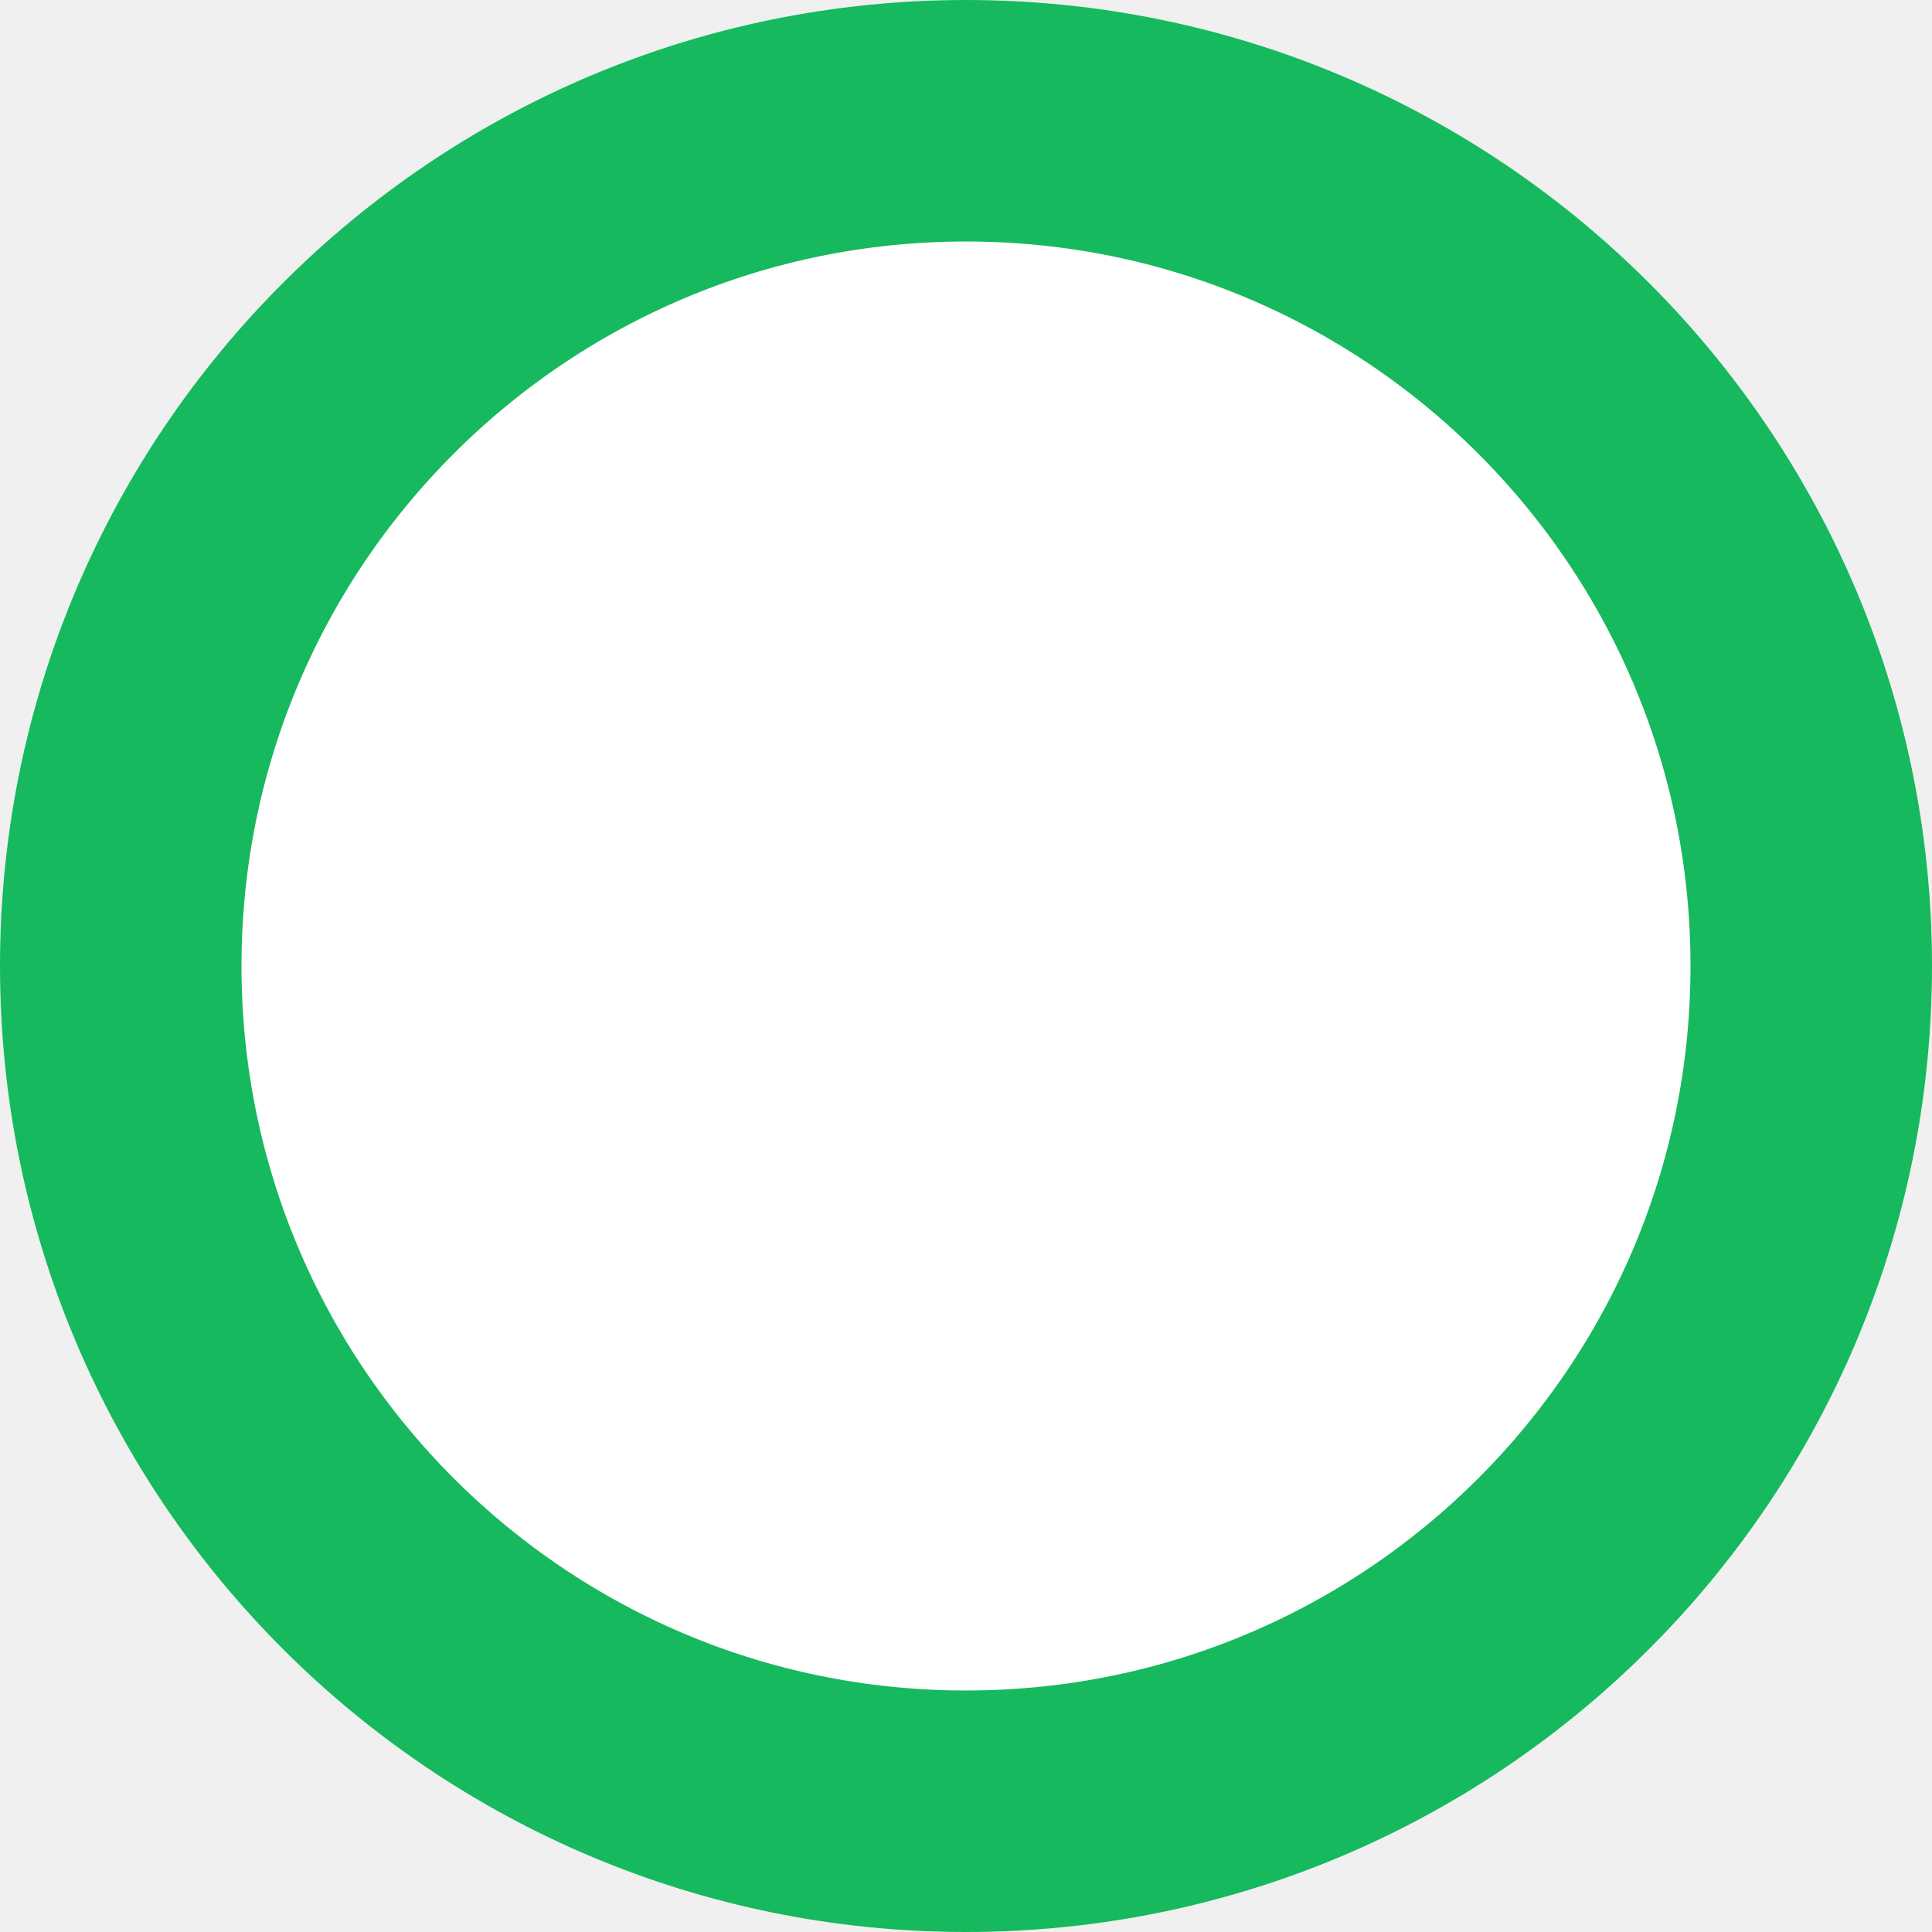
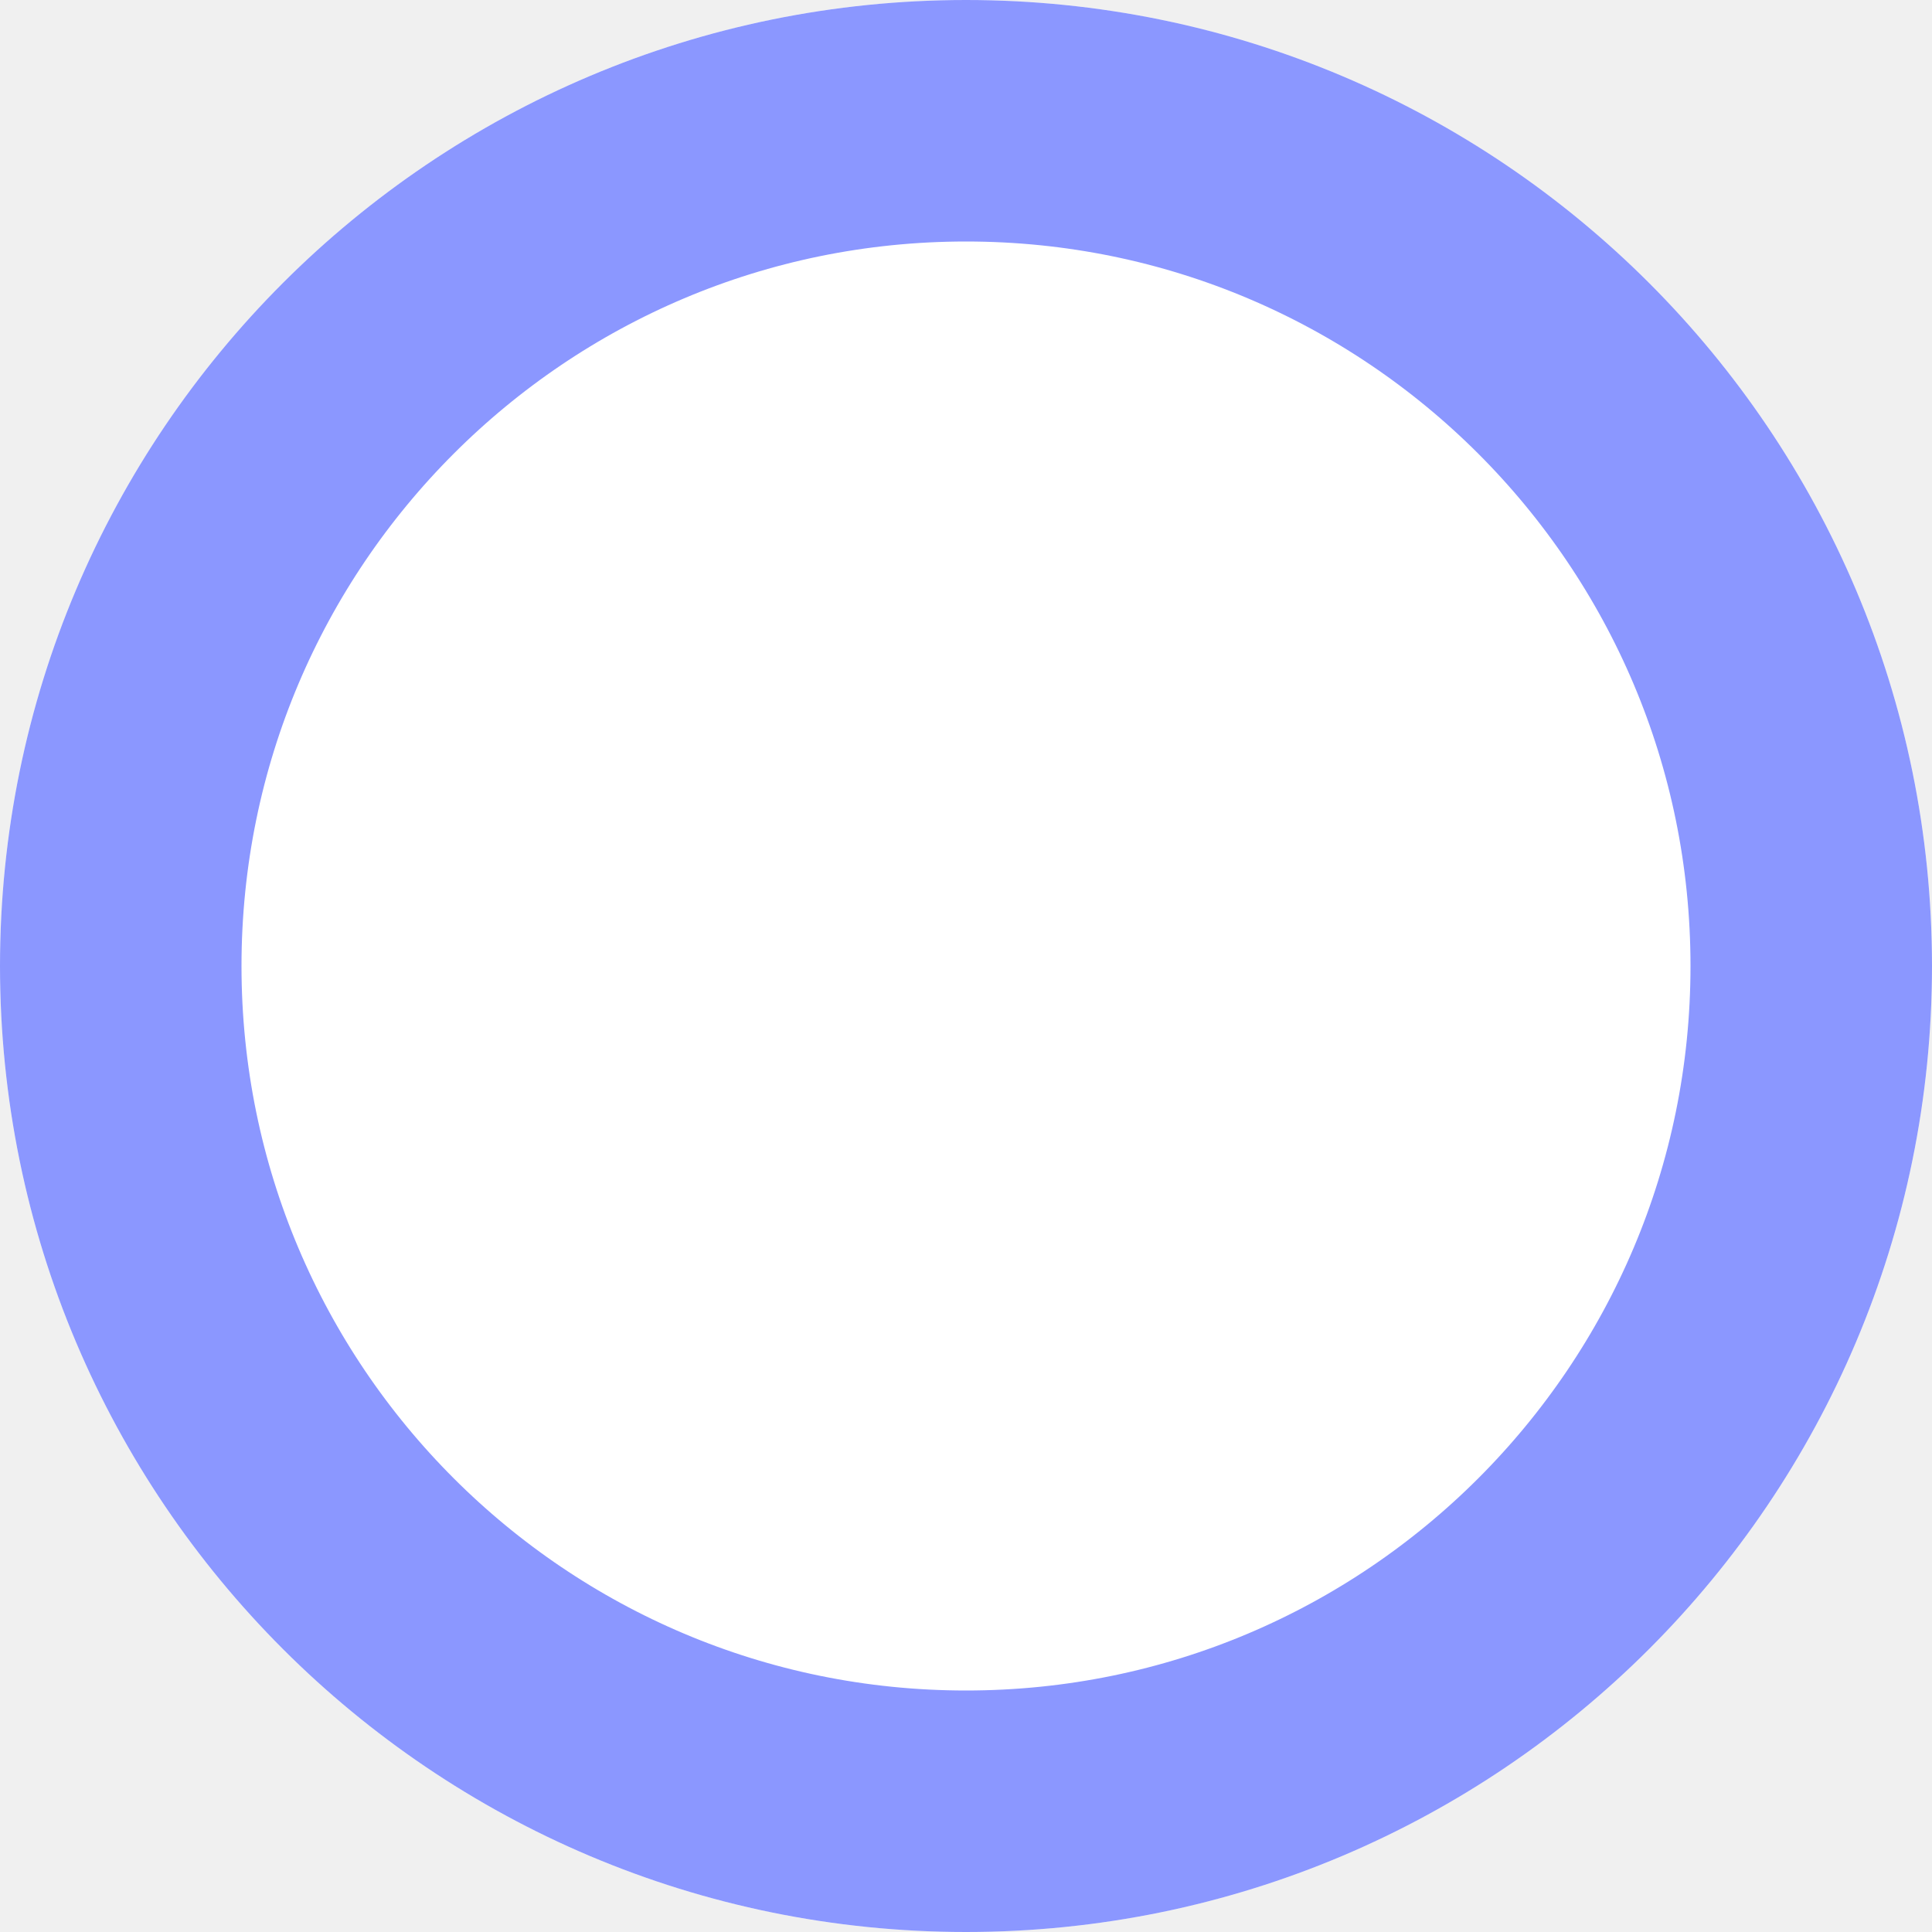
<svg xmlns="http://www.w3.org/2000/svg" width="16" height="16" viewBox="0 0 16 16">
-   <g id="타원_12" data-name="타원 12" fill="#fff" stroke="#16b95d" stroke-width="2">
+   <g id="타원_12" data-name="타원 12" fill="#fff" stroke="#8B97FF" stroke-width="2">
    <circle cx="8" cy="8" r="8" stroke="none" />
    <circle cx="8" cy="8" r="7" fill="none" />
  </g>
</svg>
